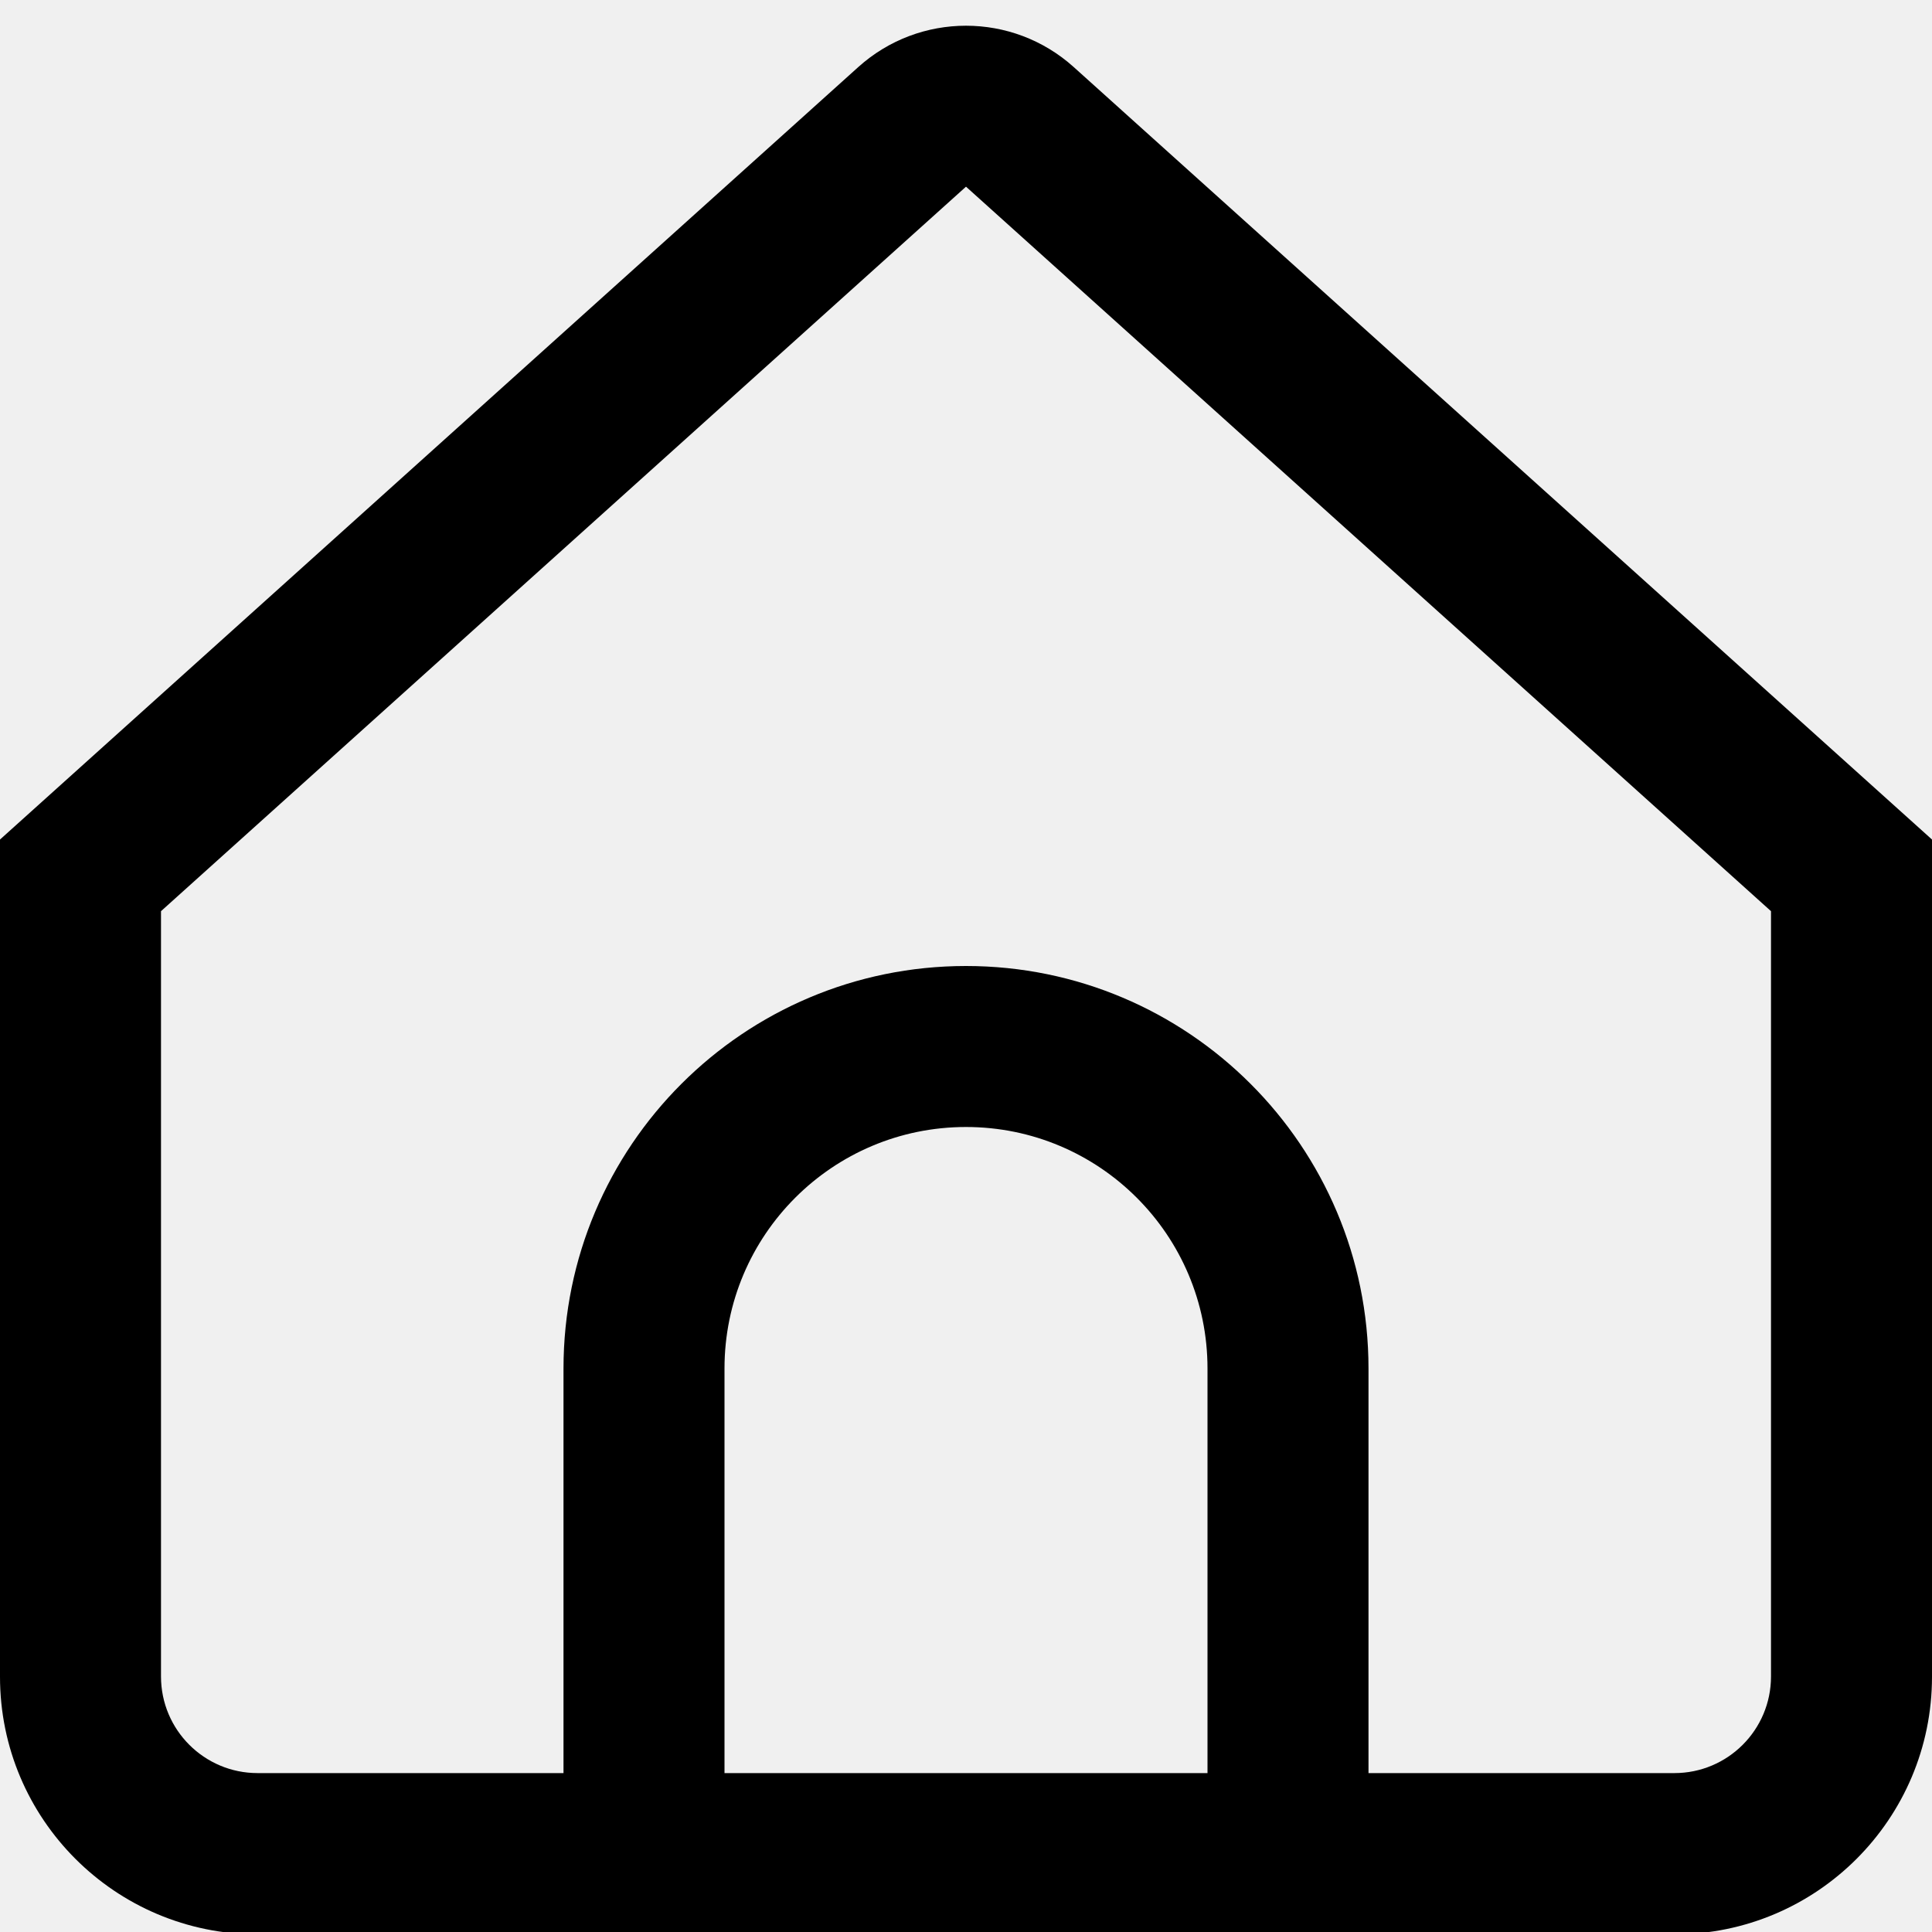
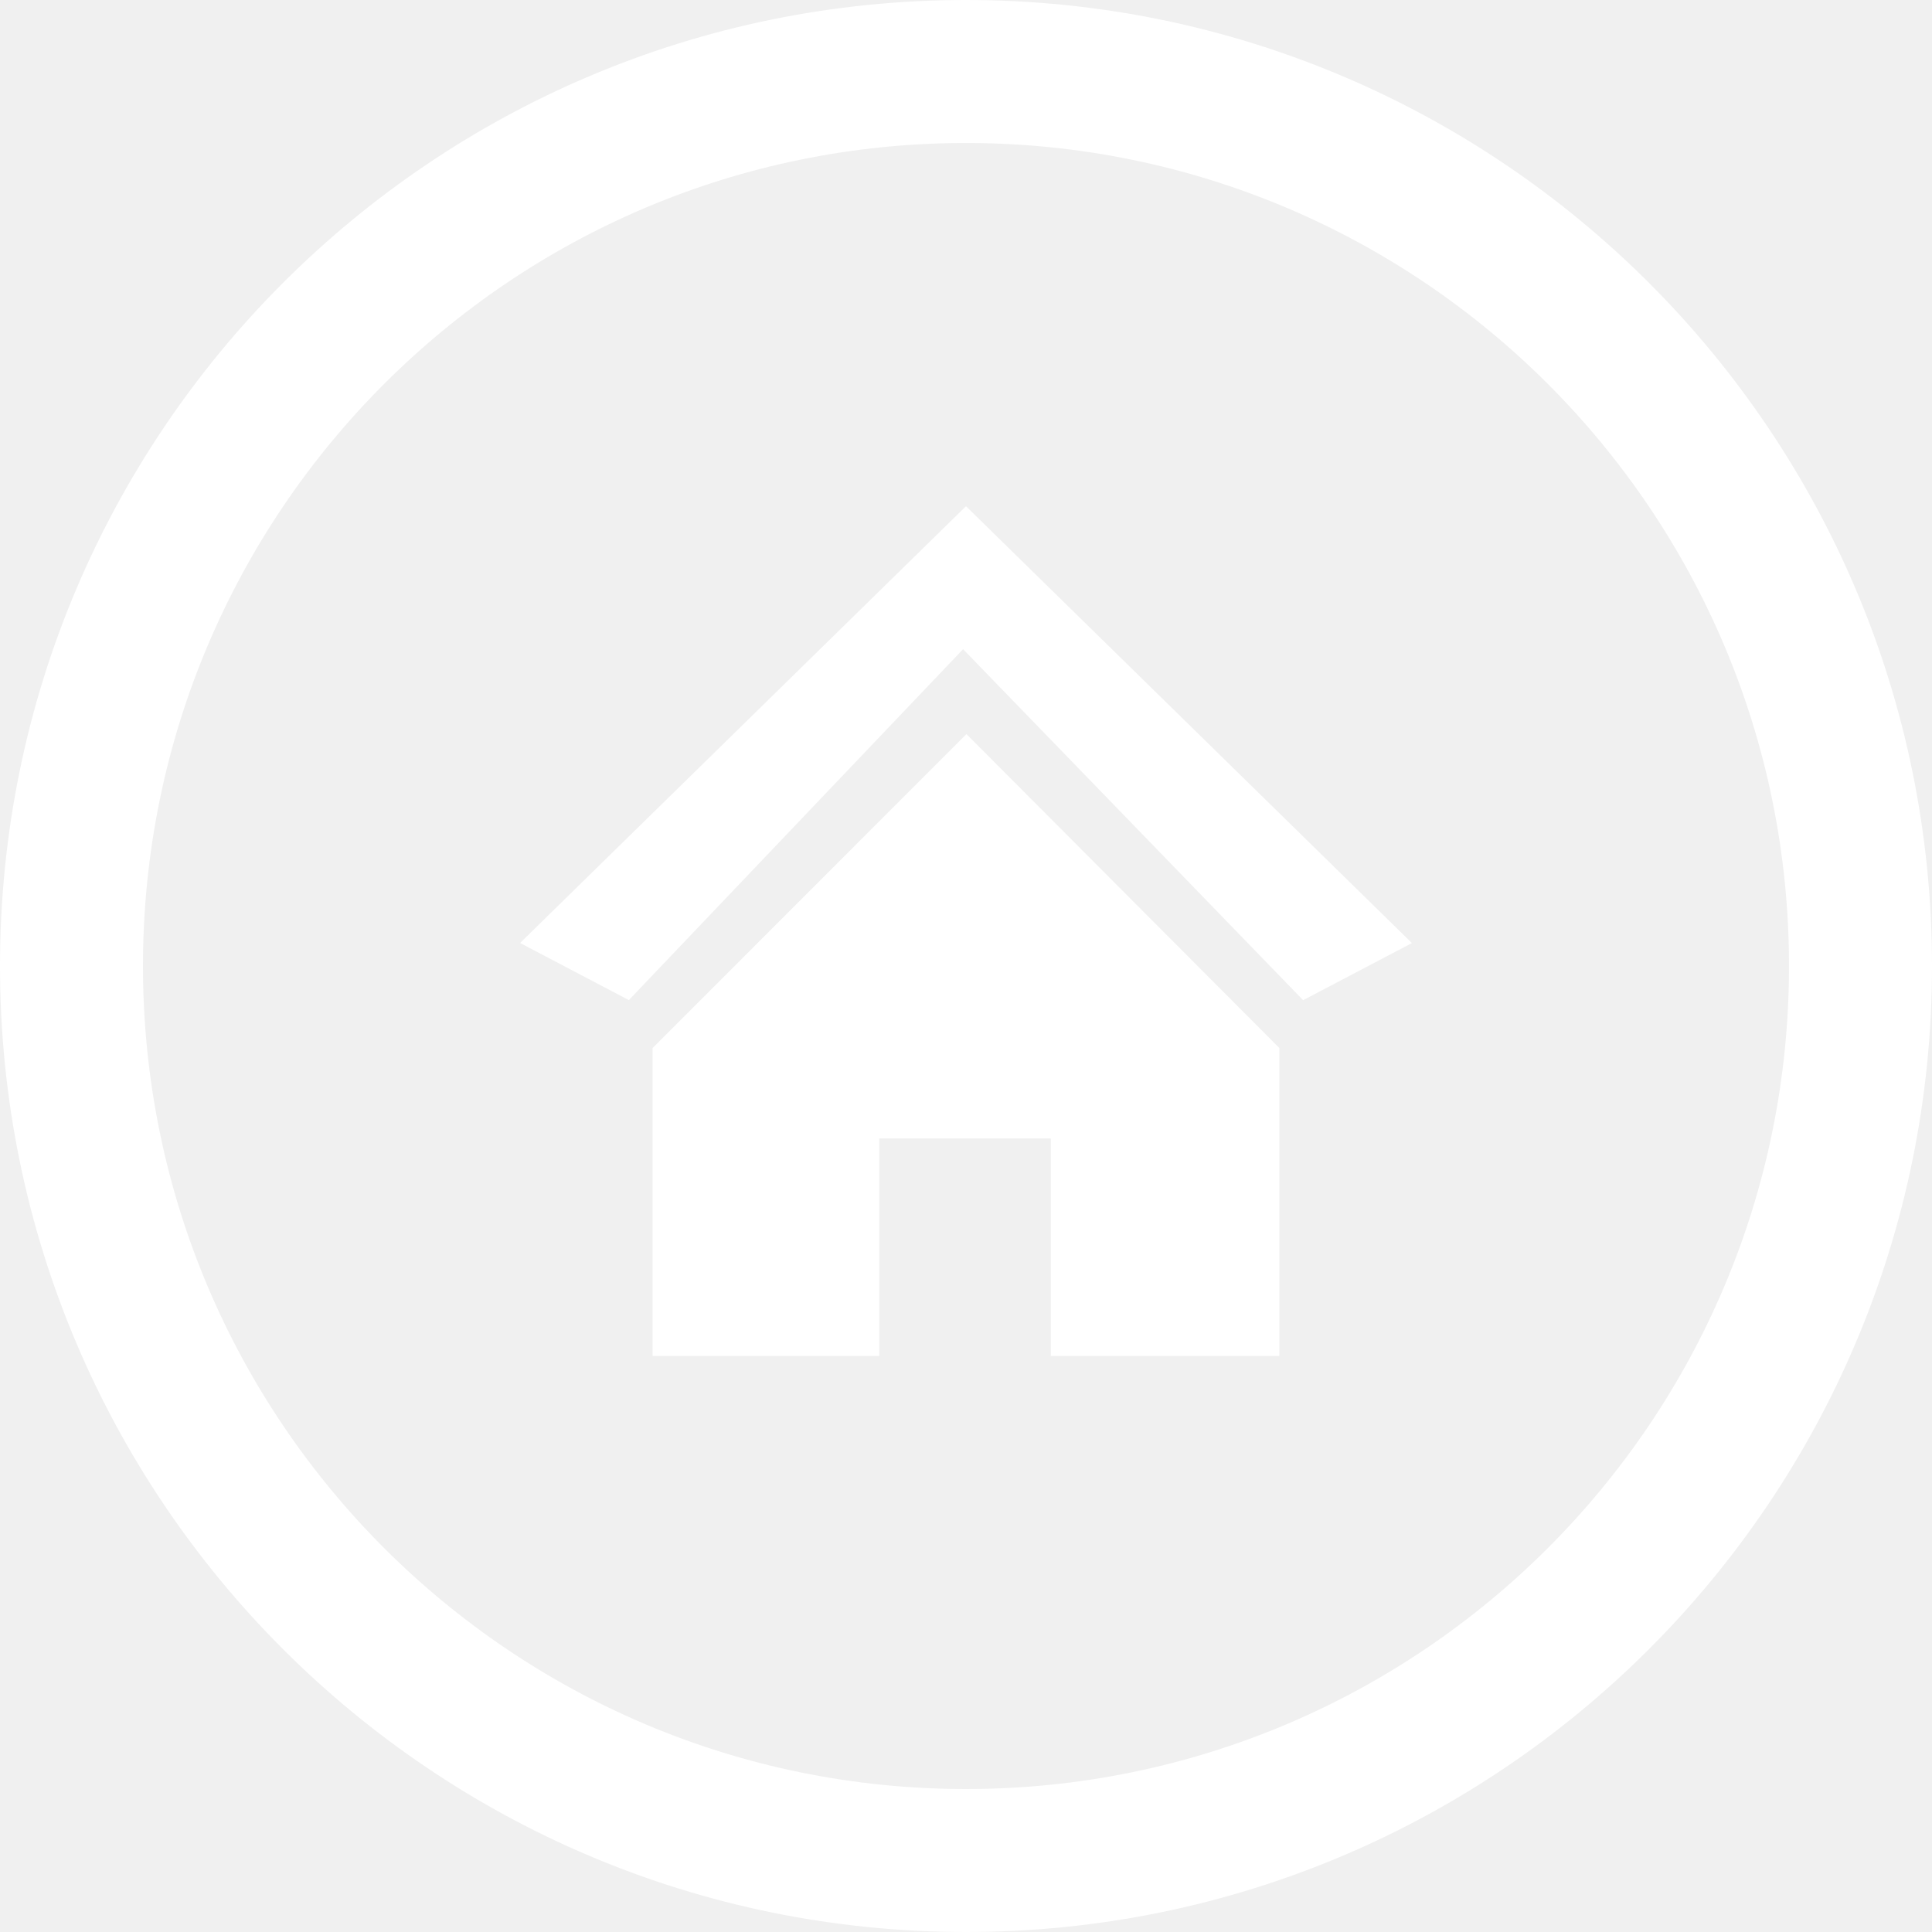
- <svg xmlns="http://www.w3.org/2000/svg" viewBox="0 0 24 24" width="512" height="512">
-   <g id="_01_align_center" data-name="01 align center">
-     <path d="M13.338.833a2,2,0,0,0-2.676,0L0,10.429v10.4a3.2,3.2,0,0,0,3.2,3.2H20.8a3.2,3.2,0,0,0,3.2-3.2v-10.4ZM15,22.026H9V17a3,3,0,0,1,6,0Zm7-1.2a1.2,1.2,0,0,1-1.2,1.2H17V17A5,5,0,0,0,7,17v5.026H3.2a1.2,1.2,0,0,1-1.2-1.2V11.319l10-9,10,9Z" />
-   </g>
+ <svg xmlns="http://www.w3.org/2000/svg" shape-rendering="geometricPrecision" text-rendering="geometricPrecision" image-rendering="optimizeQuality" fill-rule="evenodd" clip-rule="evenodd" viewBox="0 0 512 512">
+   <path fill="#fff" d="M255.997 0C397.384 0 512 114.617 512 256.003 512 397.389 397.384 512 255.997 512 114.611 512 0 397.389 0 256.003 0 114.617 114.611 0 255.997 0zm-83.046 277.729l83.168-83.184 82.919 83.184v81.611h-60.57v-57.645h-45.449v57.645h-60.068v-81.611zm83.046-143.577L137.827 249.9l28.828 15.136 88.575-92.995 90.11 93.018 28.833-15.137-118.176-115.77zm0-96.257c120.461 0 218.109 97.647 218.109 218.108 0 120.455-97.648 218.108-218.109 218.108-120.455 0-218.108-97.653-218.108-218.108 0-120.461 97.653-218.108 218.108-218.108z" />
</svg>
